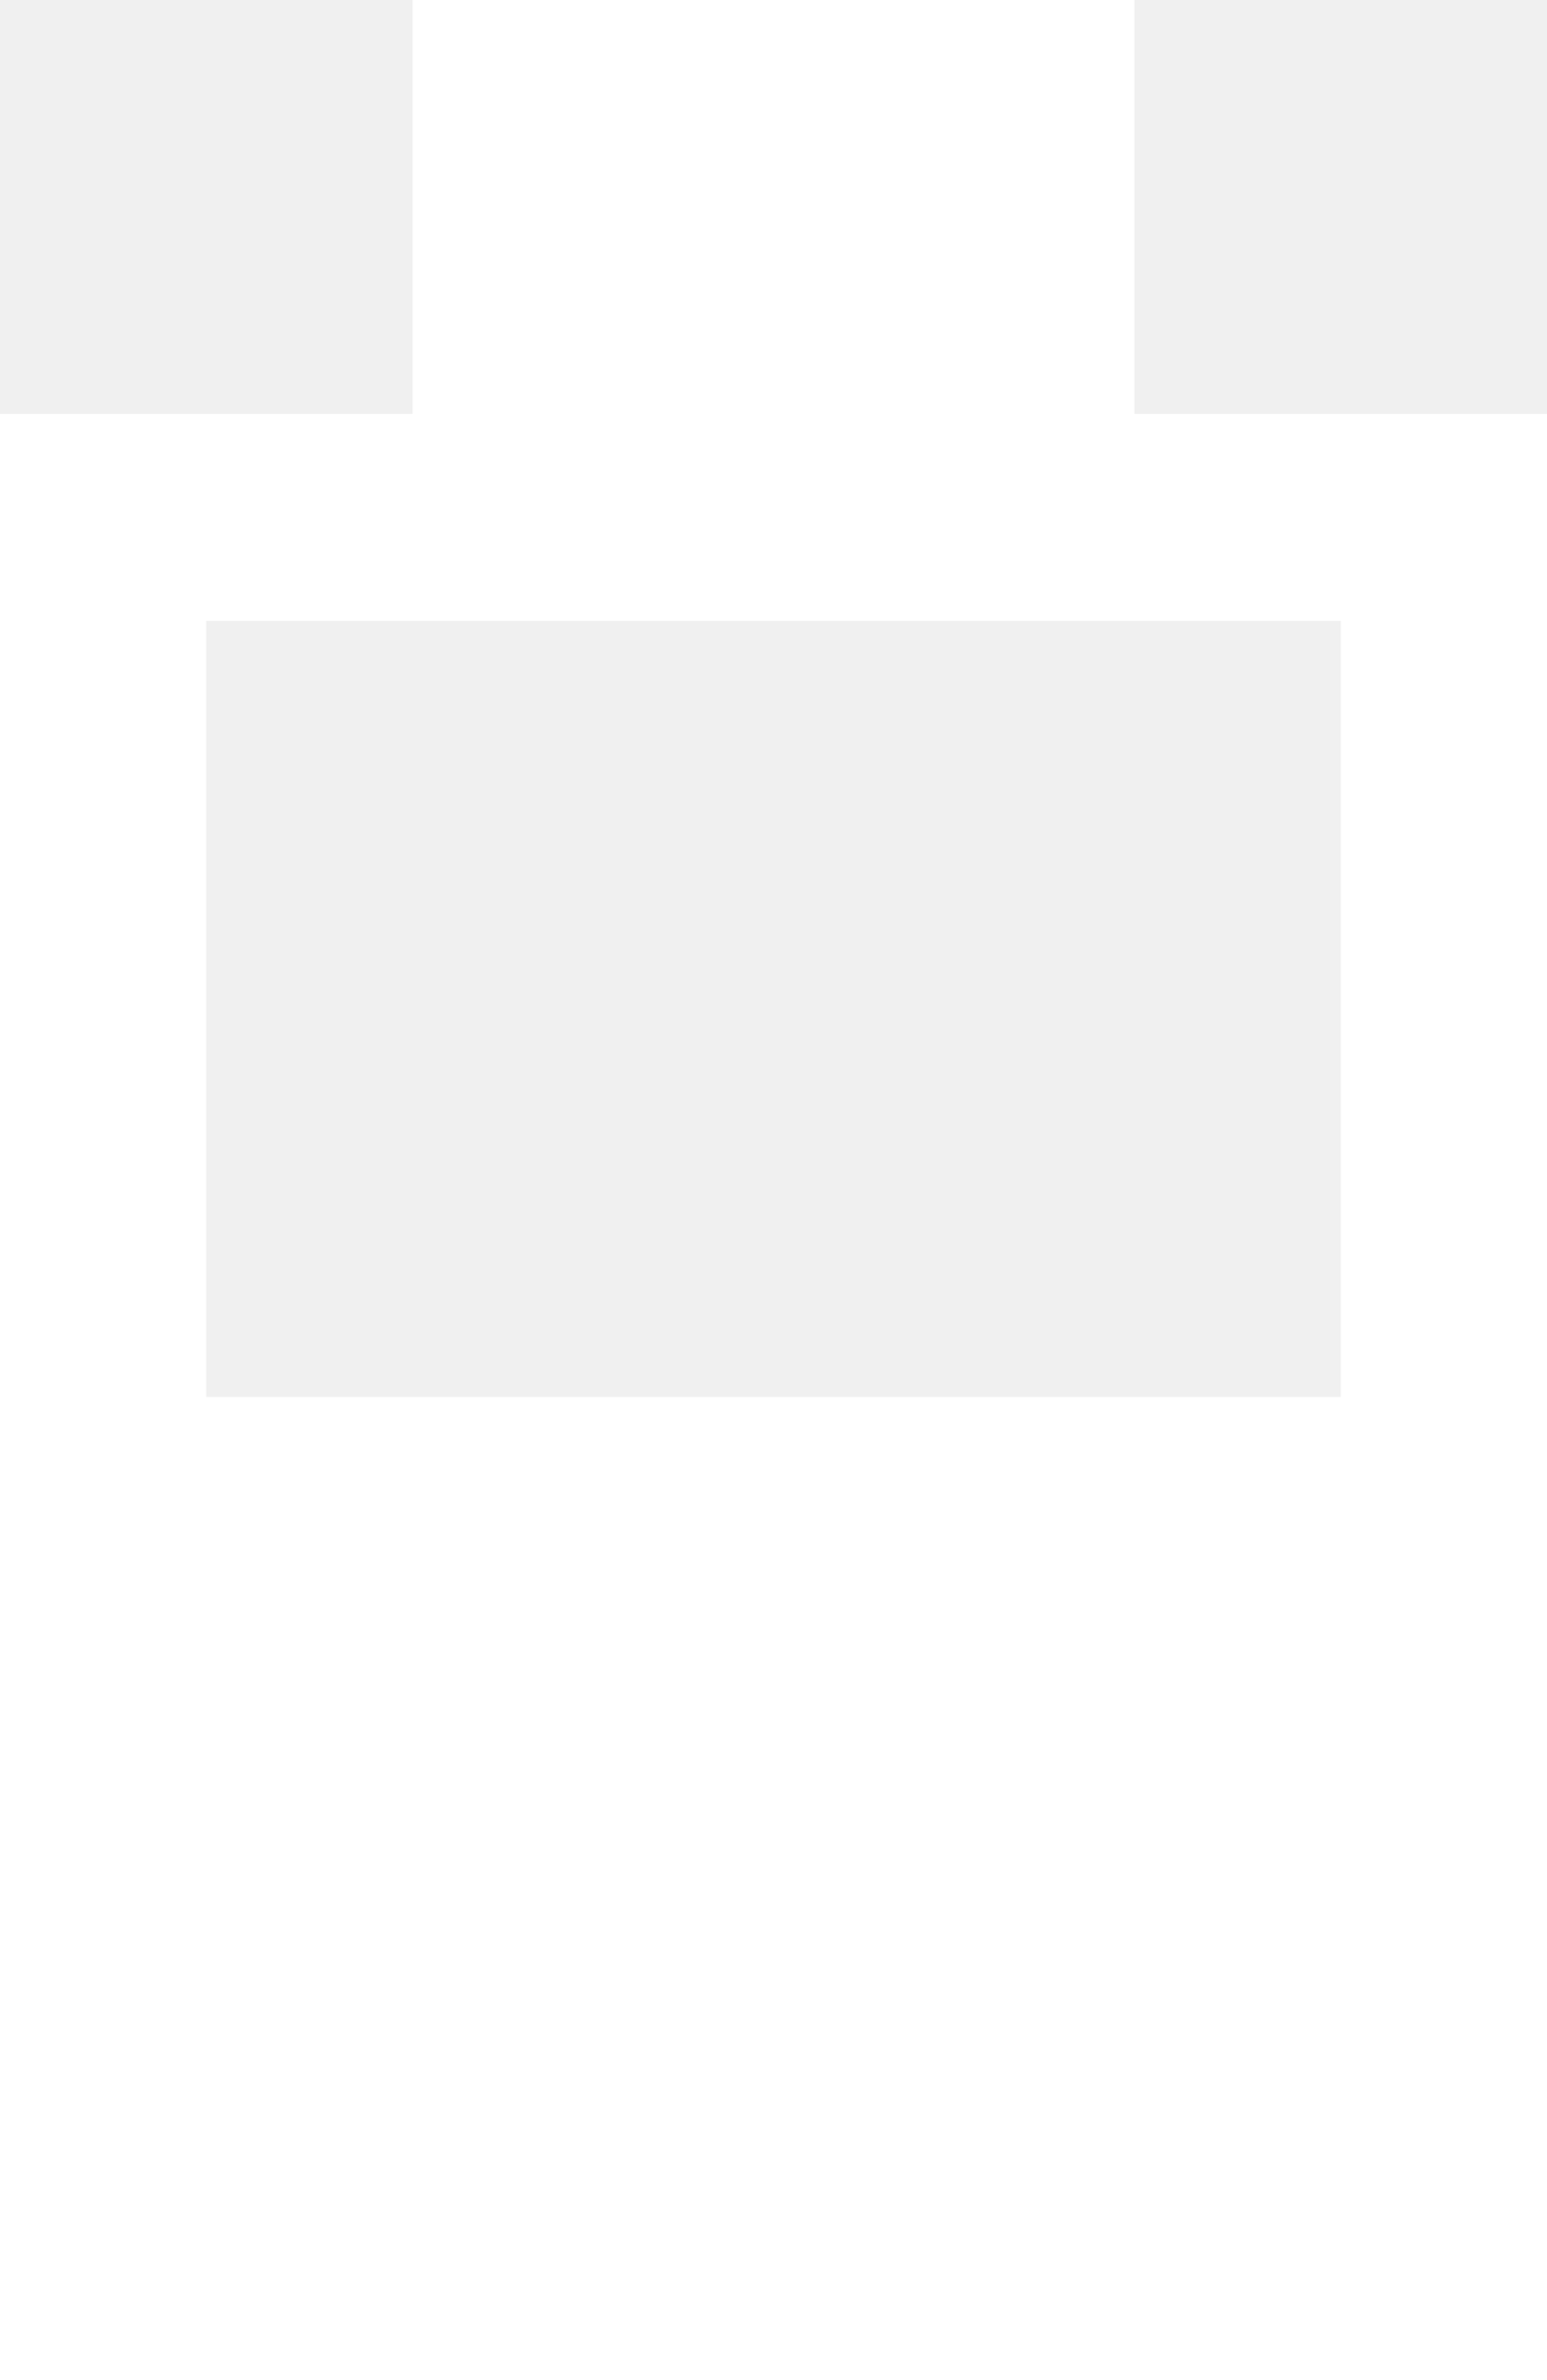
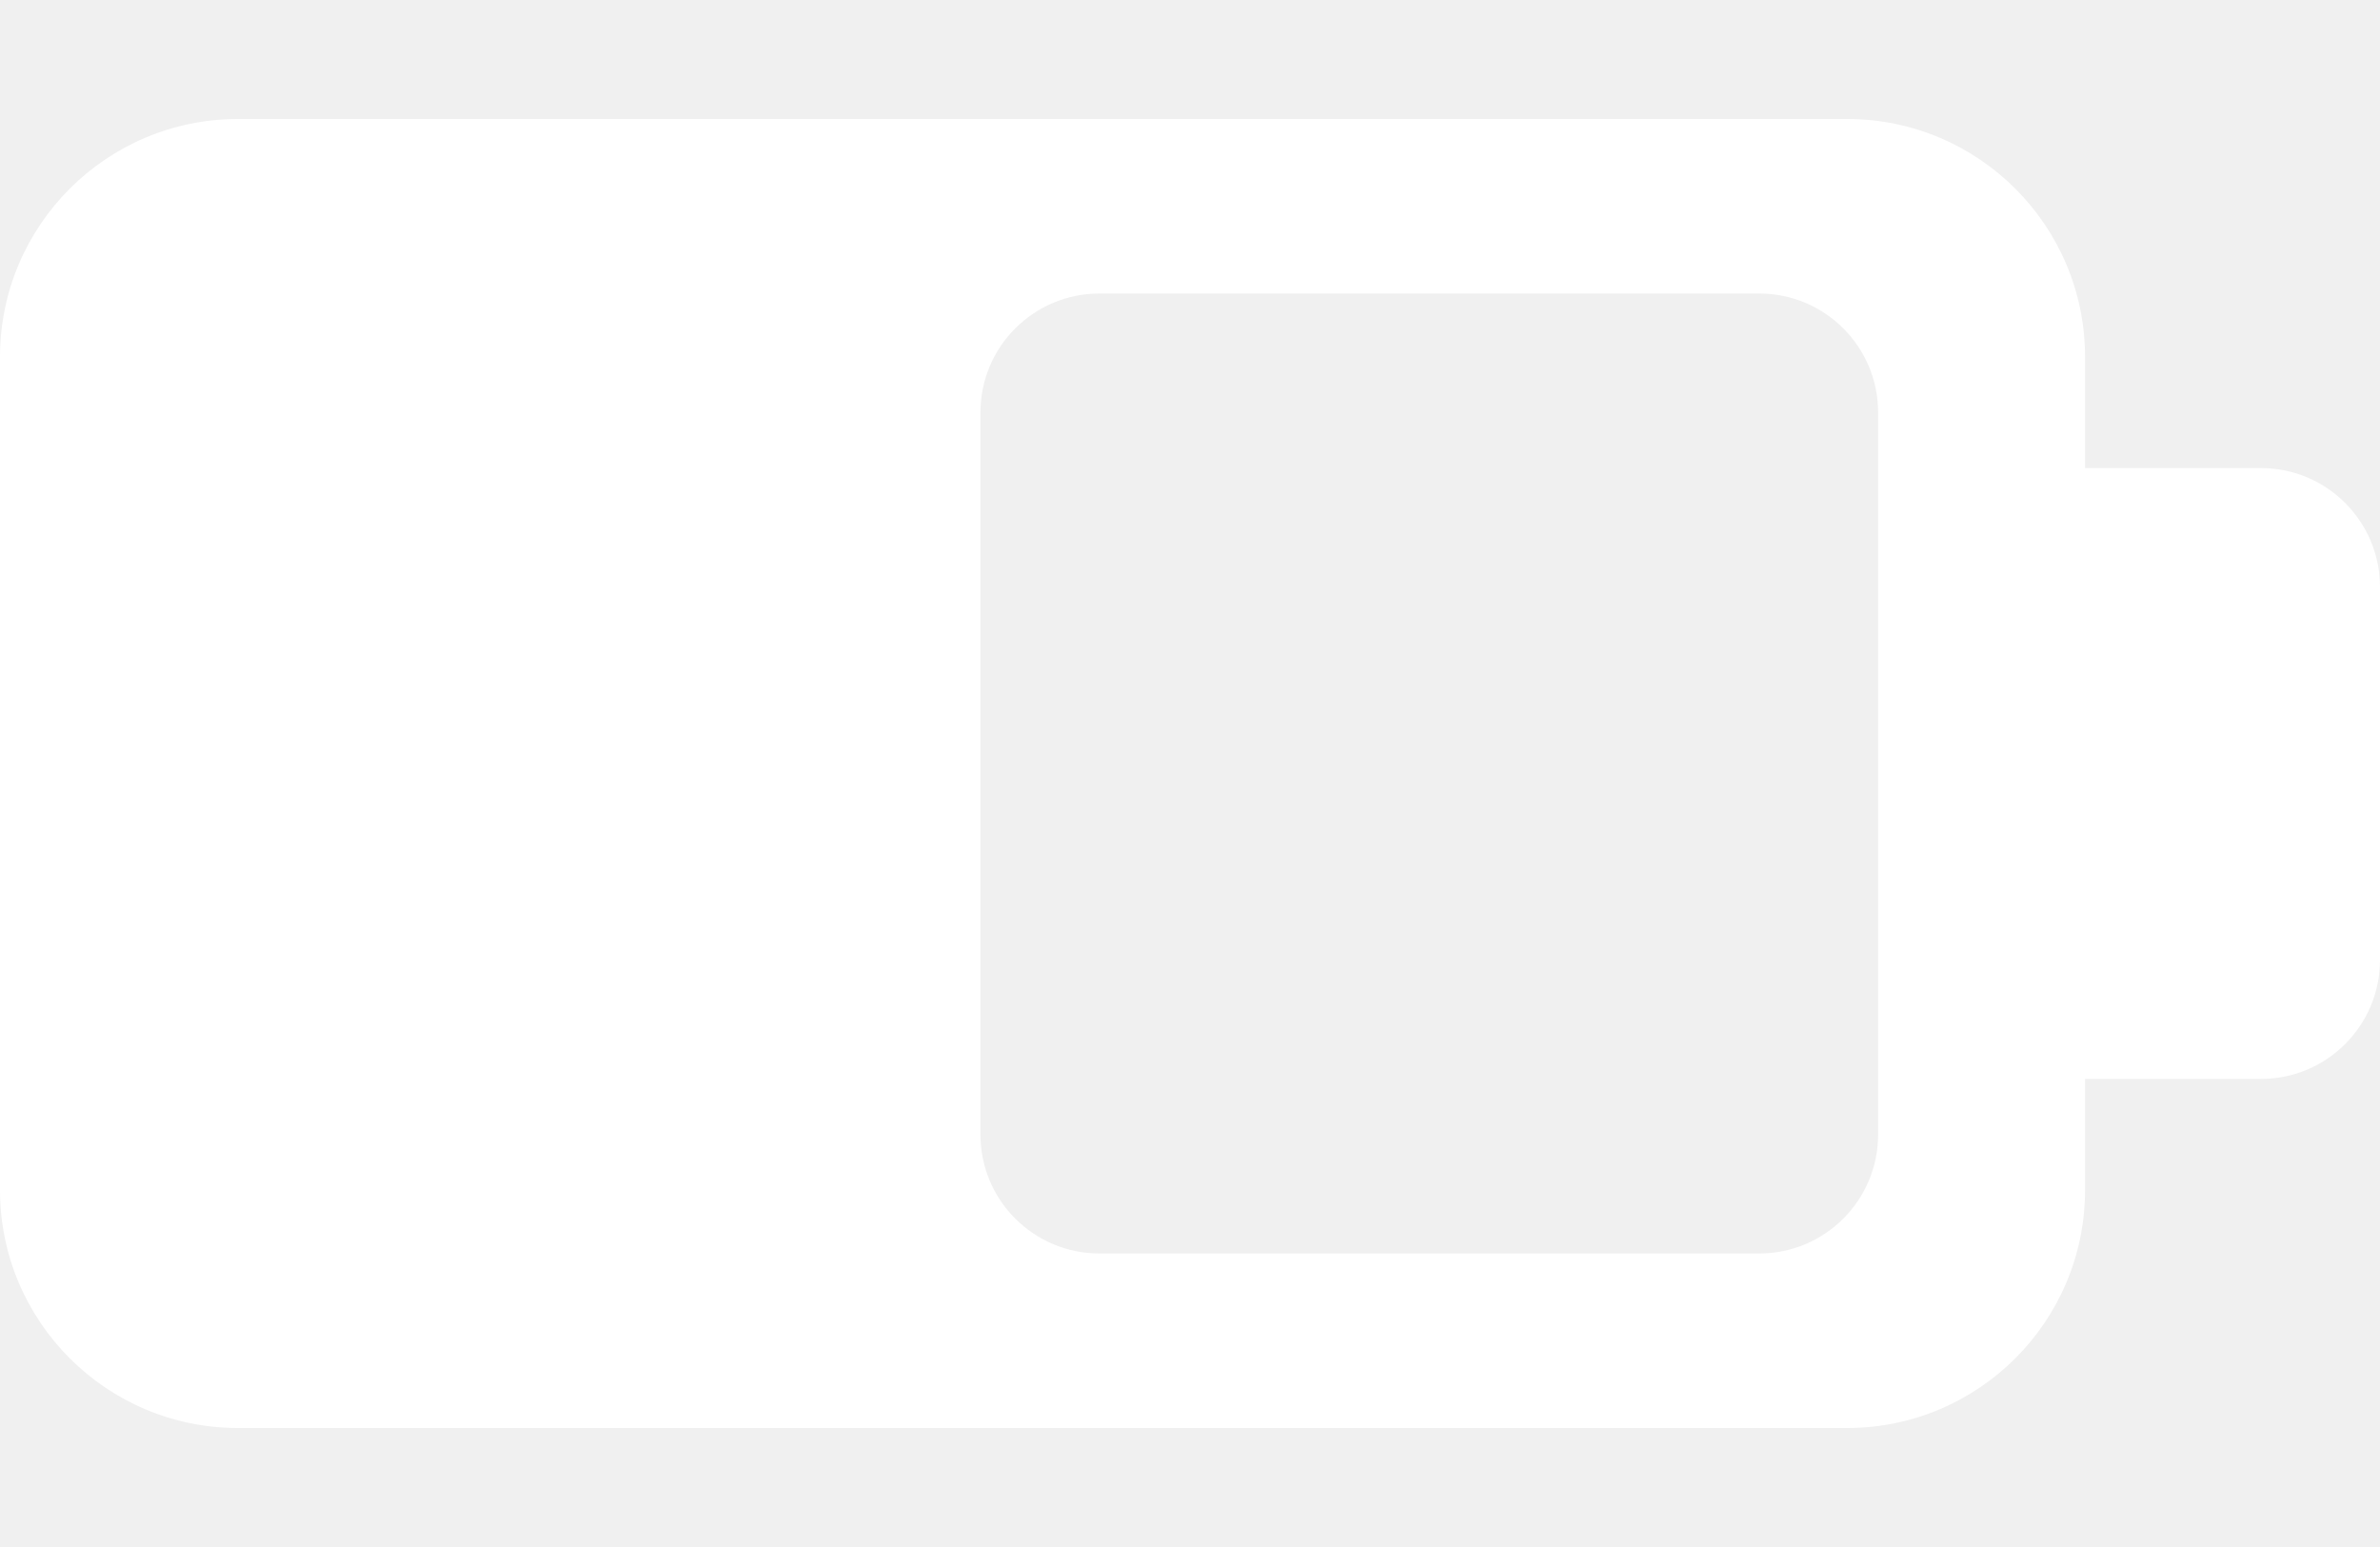
- <svg xmlns="http://www.w3.org/2000/svg" viewBox="12 4 26 40" width="26" height="40">
-   <path d="M 15.466 27.478 L 15.466 14.435 L 34.534 14.435 L 34.534 27.478 L 15.466 27.478 Z M 12 44 L 12 10.957 L 18.934 10.957 L 18.934 4 L 31.066 4 L 31.066 10.957 L 38 10.957 L 38 44 L 12 44 Z" fill-rule="evenodd" fill="rgb(255,255,255)" transform="matrix(1, 0, 0, 1, -8.881784197001252e-16, 0)" />
+ <svg xmlns="http://www.w3.org/2000/svg" width="40" height="26" viewBox="0 0 40 26" fill="none">
+   <g clip-path="url(#clip0_3373_3951)">
+     <path fill-rule="evenodd" clip-rule="evenodd" d="M16.478 6.933C16.478 5.828 17.373 4.933 18.478 4.933L29.565 4.933C30.67 4.933 31.565 5.828 31.565 6.933L31.565 19.067C31.565 20.172 30.67 21.067 29.565 21.067L18.478 21.067C17.373 21.067 16.478 20.172 16.478 19.067L16.478 6.933ZM-1.74846e-07 6C-7.8281e-08 3.791 1.791 2 4 2L31.043 2C33.252 2 35.043 3.791 35.043 6L35.043 7.867L38 7.867C39.105 7.867 40 8.763 40 9.867L40 16.133C40 17.237 39.105 18.133 38 18.133L35.043 18.133L35.043 20C35.043 22.209 33.252 24 31.043 24L4 24C1.791 24 -8.8337e-07 22.209 -7.86805e-07 20L-1.74846e-07 6Z" fill="white" />
+   </g>
+   <defs>
+     <clipPath id="clip0_3373_3951">
+       <rect width="26" height="40" fill="white" transform="translate(40) rotate(90)" />
+     </clipPath>
+   </defs>
</svg>
